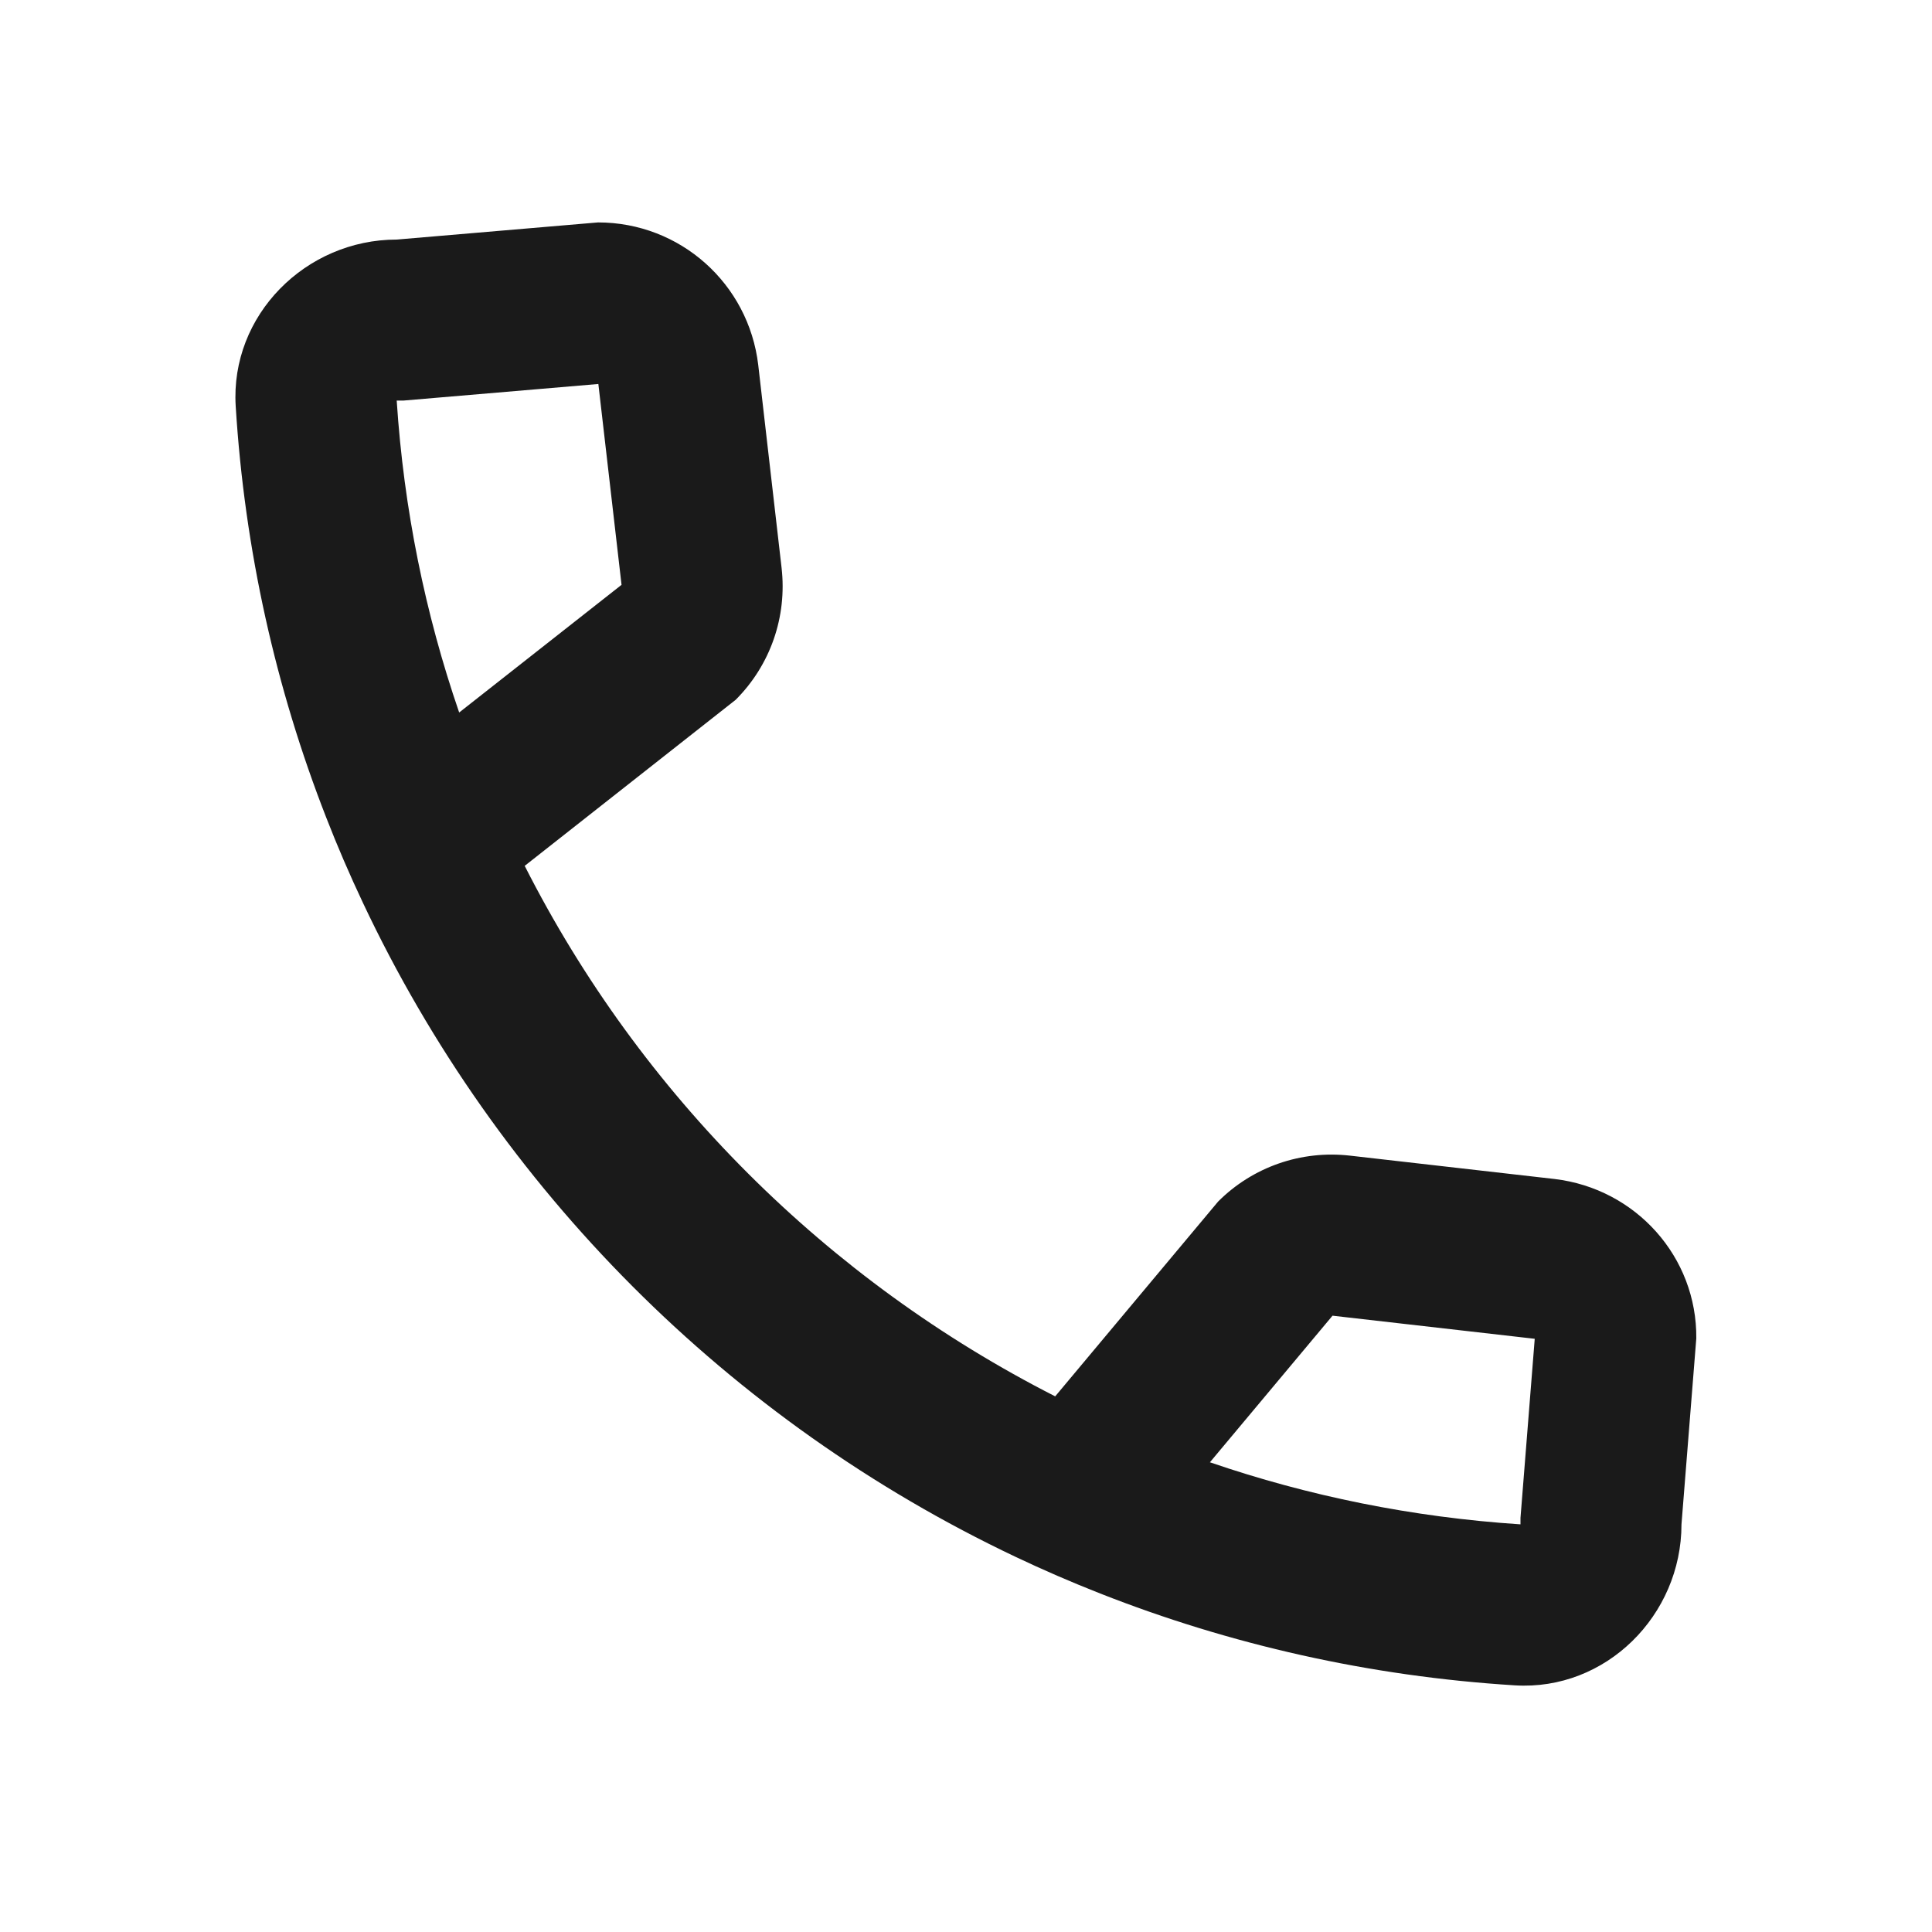
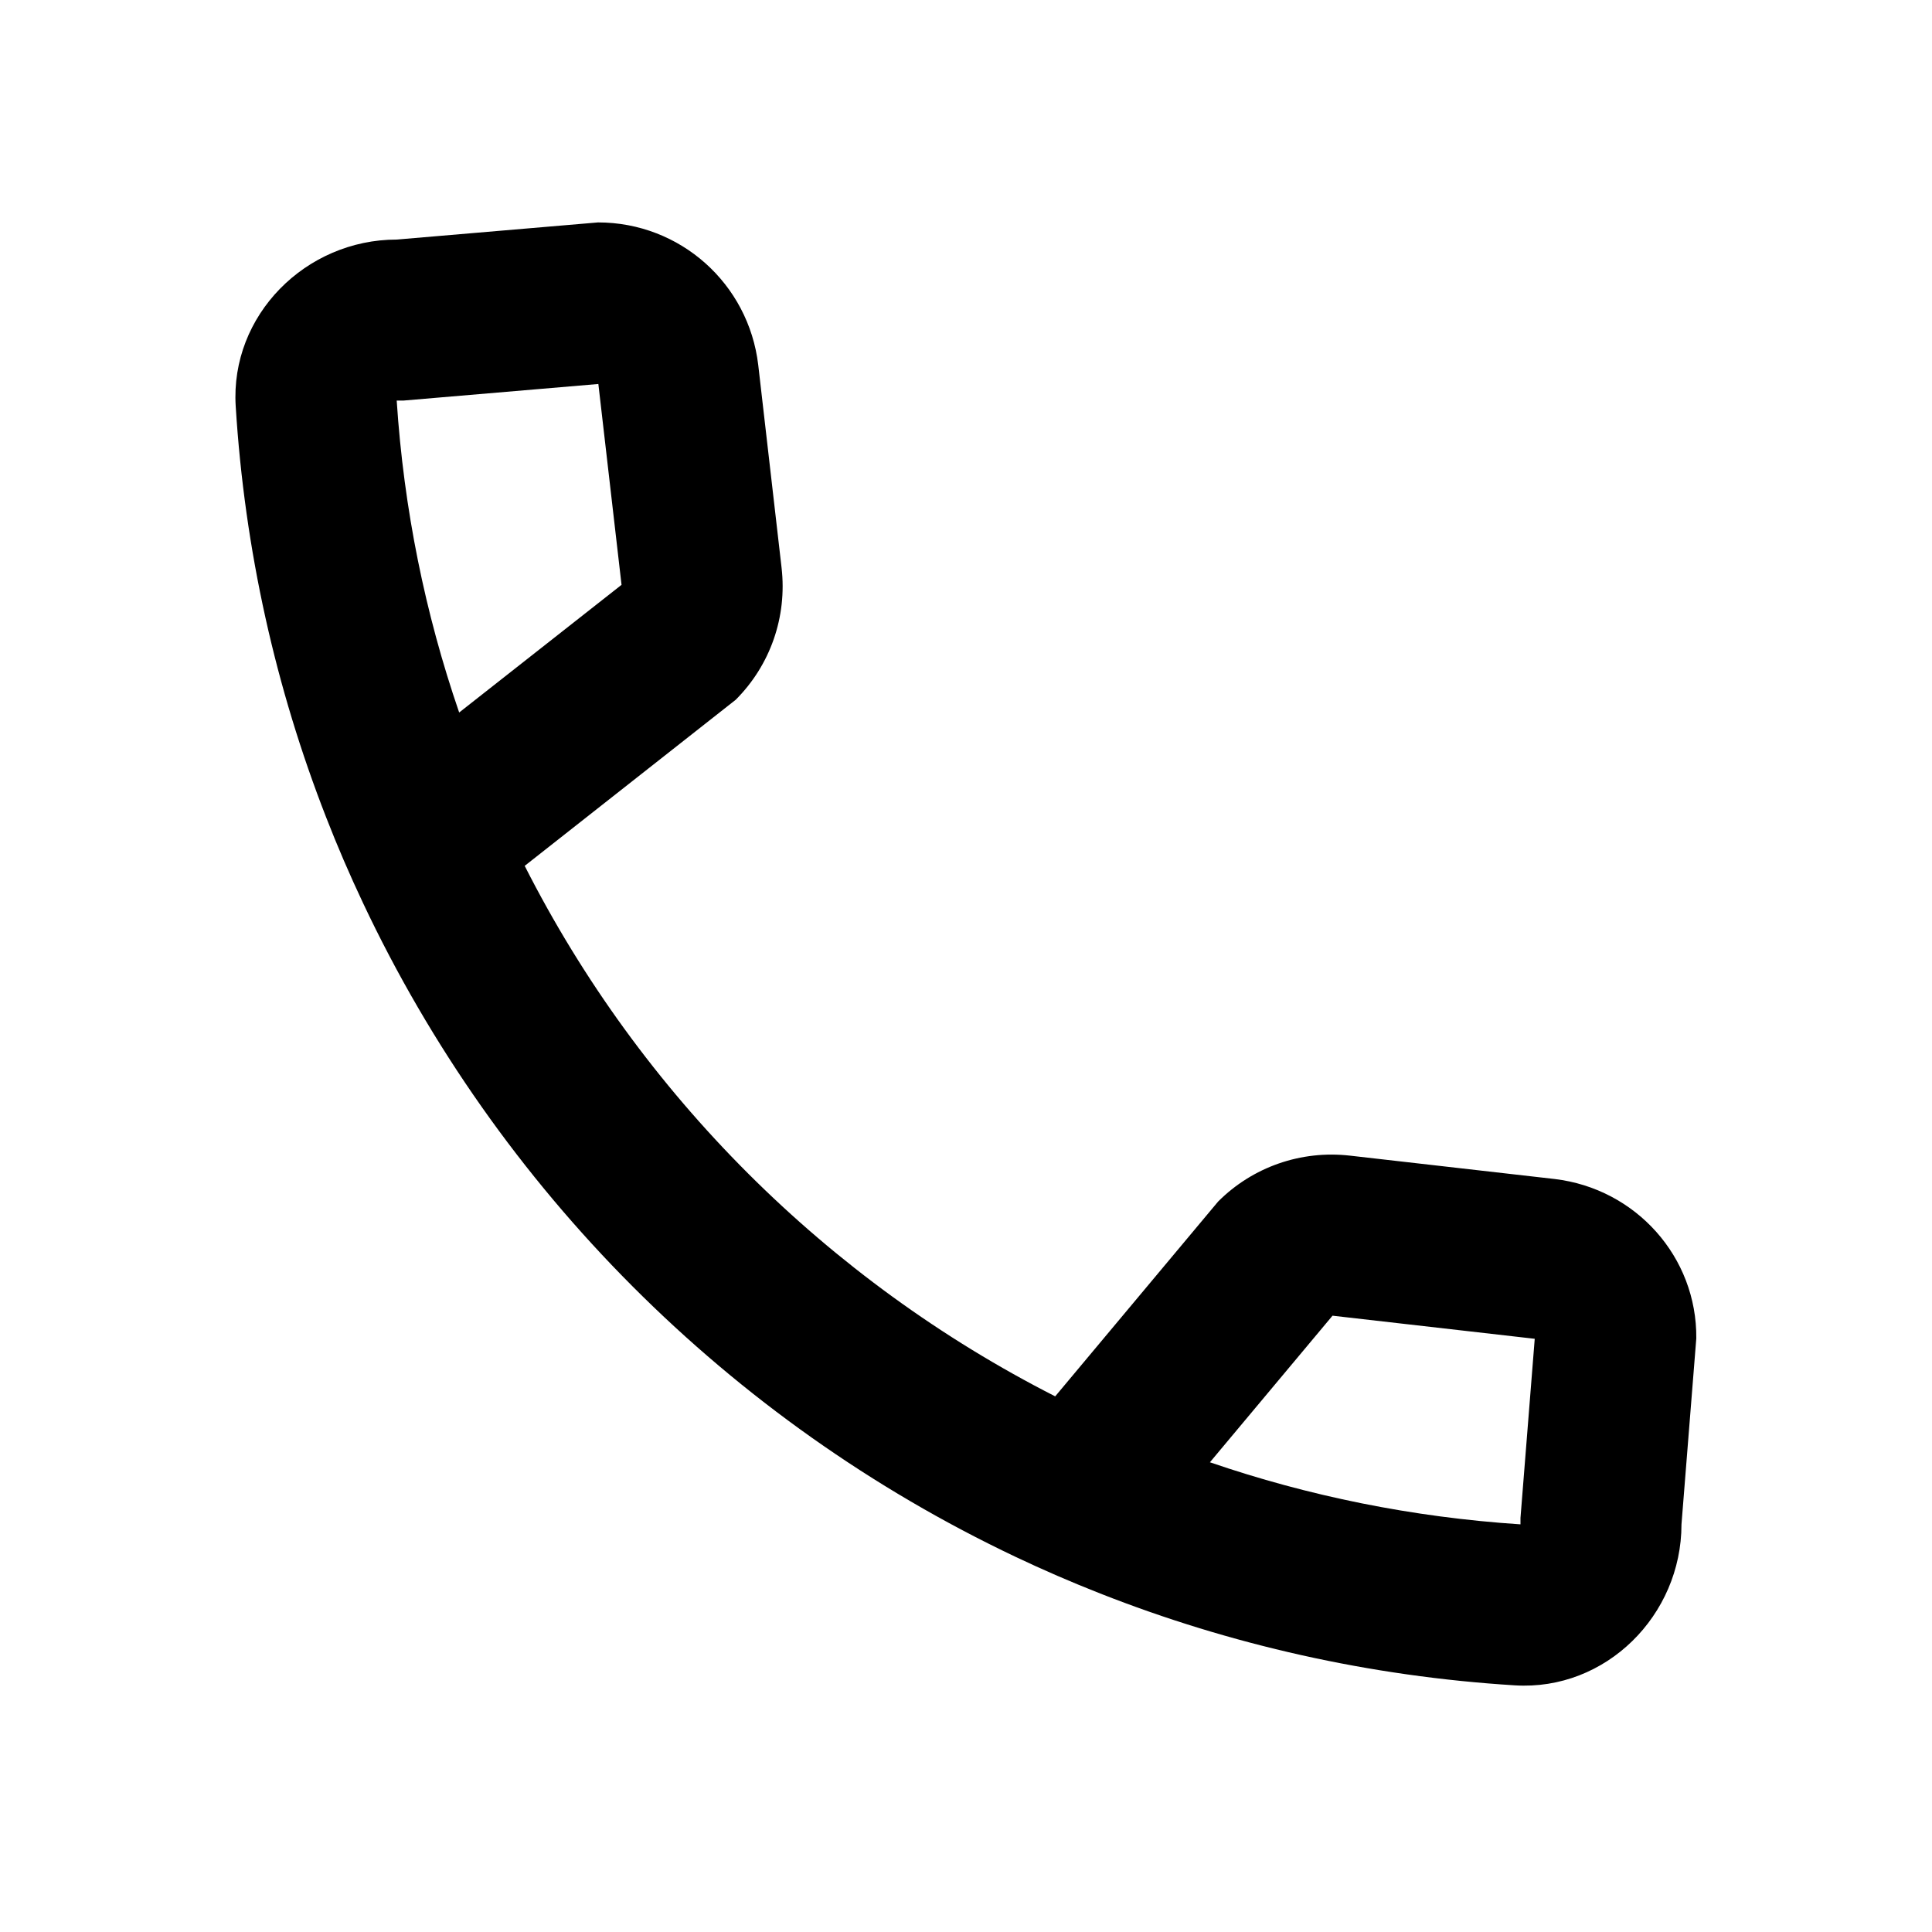
<svg xmlns="http://www.w3.org/2000/svg" width="24" height="24" viewBox="0 0 24 24" fill="none">
-   <path fill-rule="evenodd" clip-rule="evenodd" d="M16.772 14.356L19.312 14.646C20.322 14.766 21.082 15.616 21.072 16.626L20.888 18.936C20.888 20.066 19.948 21.006 18.818 20.936C17.01 20.824 15.278 20.429 13.667 19.795C13.309 19.654 12.957 19.502 12.612 19.338C9.06 17.653 6.185 14.773 4.508 11.214C4.344 10.867 4.191 10.512 4.051 10.152C3.427 8.554 3.039 6.838 2.928 5.046C2.858 3.916 3.798 2.976 4.928 2.976L7.429 2.763C8.449 2.763 9.299 3.523 9.419 4.533L9.709 7.053C9.779 7.663 9.569 8.263 9.139 8.693L6.518 10.756C7.958 13.596 10.278 15.906 13.108 17.346L15.132 14.926C15.562 14.496 16.162 14.286 16.772 14.356ZM16.553 16.344L19.065 16.631L18.888 18.856V18.936C18.888 18.936 18.888 18.936 18.888 18.936C17.546 18.848 16.252 18.584 15.03 18.165L16.553 16.344ZM7.721 7.265L7.433 4.77L5.012 4.976H4.928C4.927 4.976 4.928 4.976 4.928 4.976C5.016 6.324 5.282 7.624 5.704 8.851L7.721 7.265Z" fill="#1A1A1A" />
+   <path fill-rule="evenodd" clip-rule="evenodd" d="M16.772 14.356L19.312 14.646C20.322 14.766 21.082 15.616 21.072 16.626L20.888 18.936C20.888 20.066 19.948 21.006 18.818 20.936C17.01 20.824 15.278 20.429 13.667 19.795C13.309 19.654 12.957 19.502 12.612 19.338C9.06 17.653 6.185 14.773 4.508 11.214C4.344 10.867 4.191 10.512 4.051 10.152C3.427 8.554 3.039 6.838 2.928 5.046C2.858 3.916 3.798 2.976 4.928 2.976L7.429 2.763C8.449 2.763 9.299 3.523 9.419 4.533L9.709 7.053C9.779 7.663 9.569 8.263 9.139 8.693L6.518 10.756C7.958 13.596 10.278 15.906 13.108 17.346L15.132 14.926C15.562 14.496 16.162 14.286 16.772 14.356ZM16.553 16.344L19.065 16.631L18.888 18.856V18.936C18.888 18.936 18.888 18.936 18.888 18.936C17.546 18.848 16.252 18.584 15.03 18.165L16.553 16.344ZM7.721 7.265L7.433 4.77L5.012 4.976H4.928C4.927 4.976 4.928 4.976 4.928 4.976C5.016 6.324 5.282 7.624 5.704 8.851L7.721 7.265Z" fill="currentColor" />
</svg>
